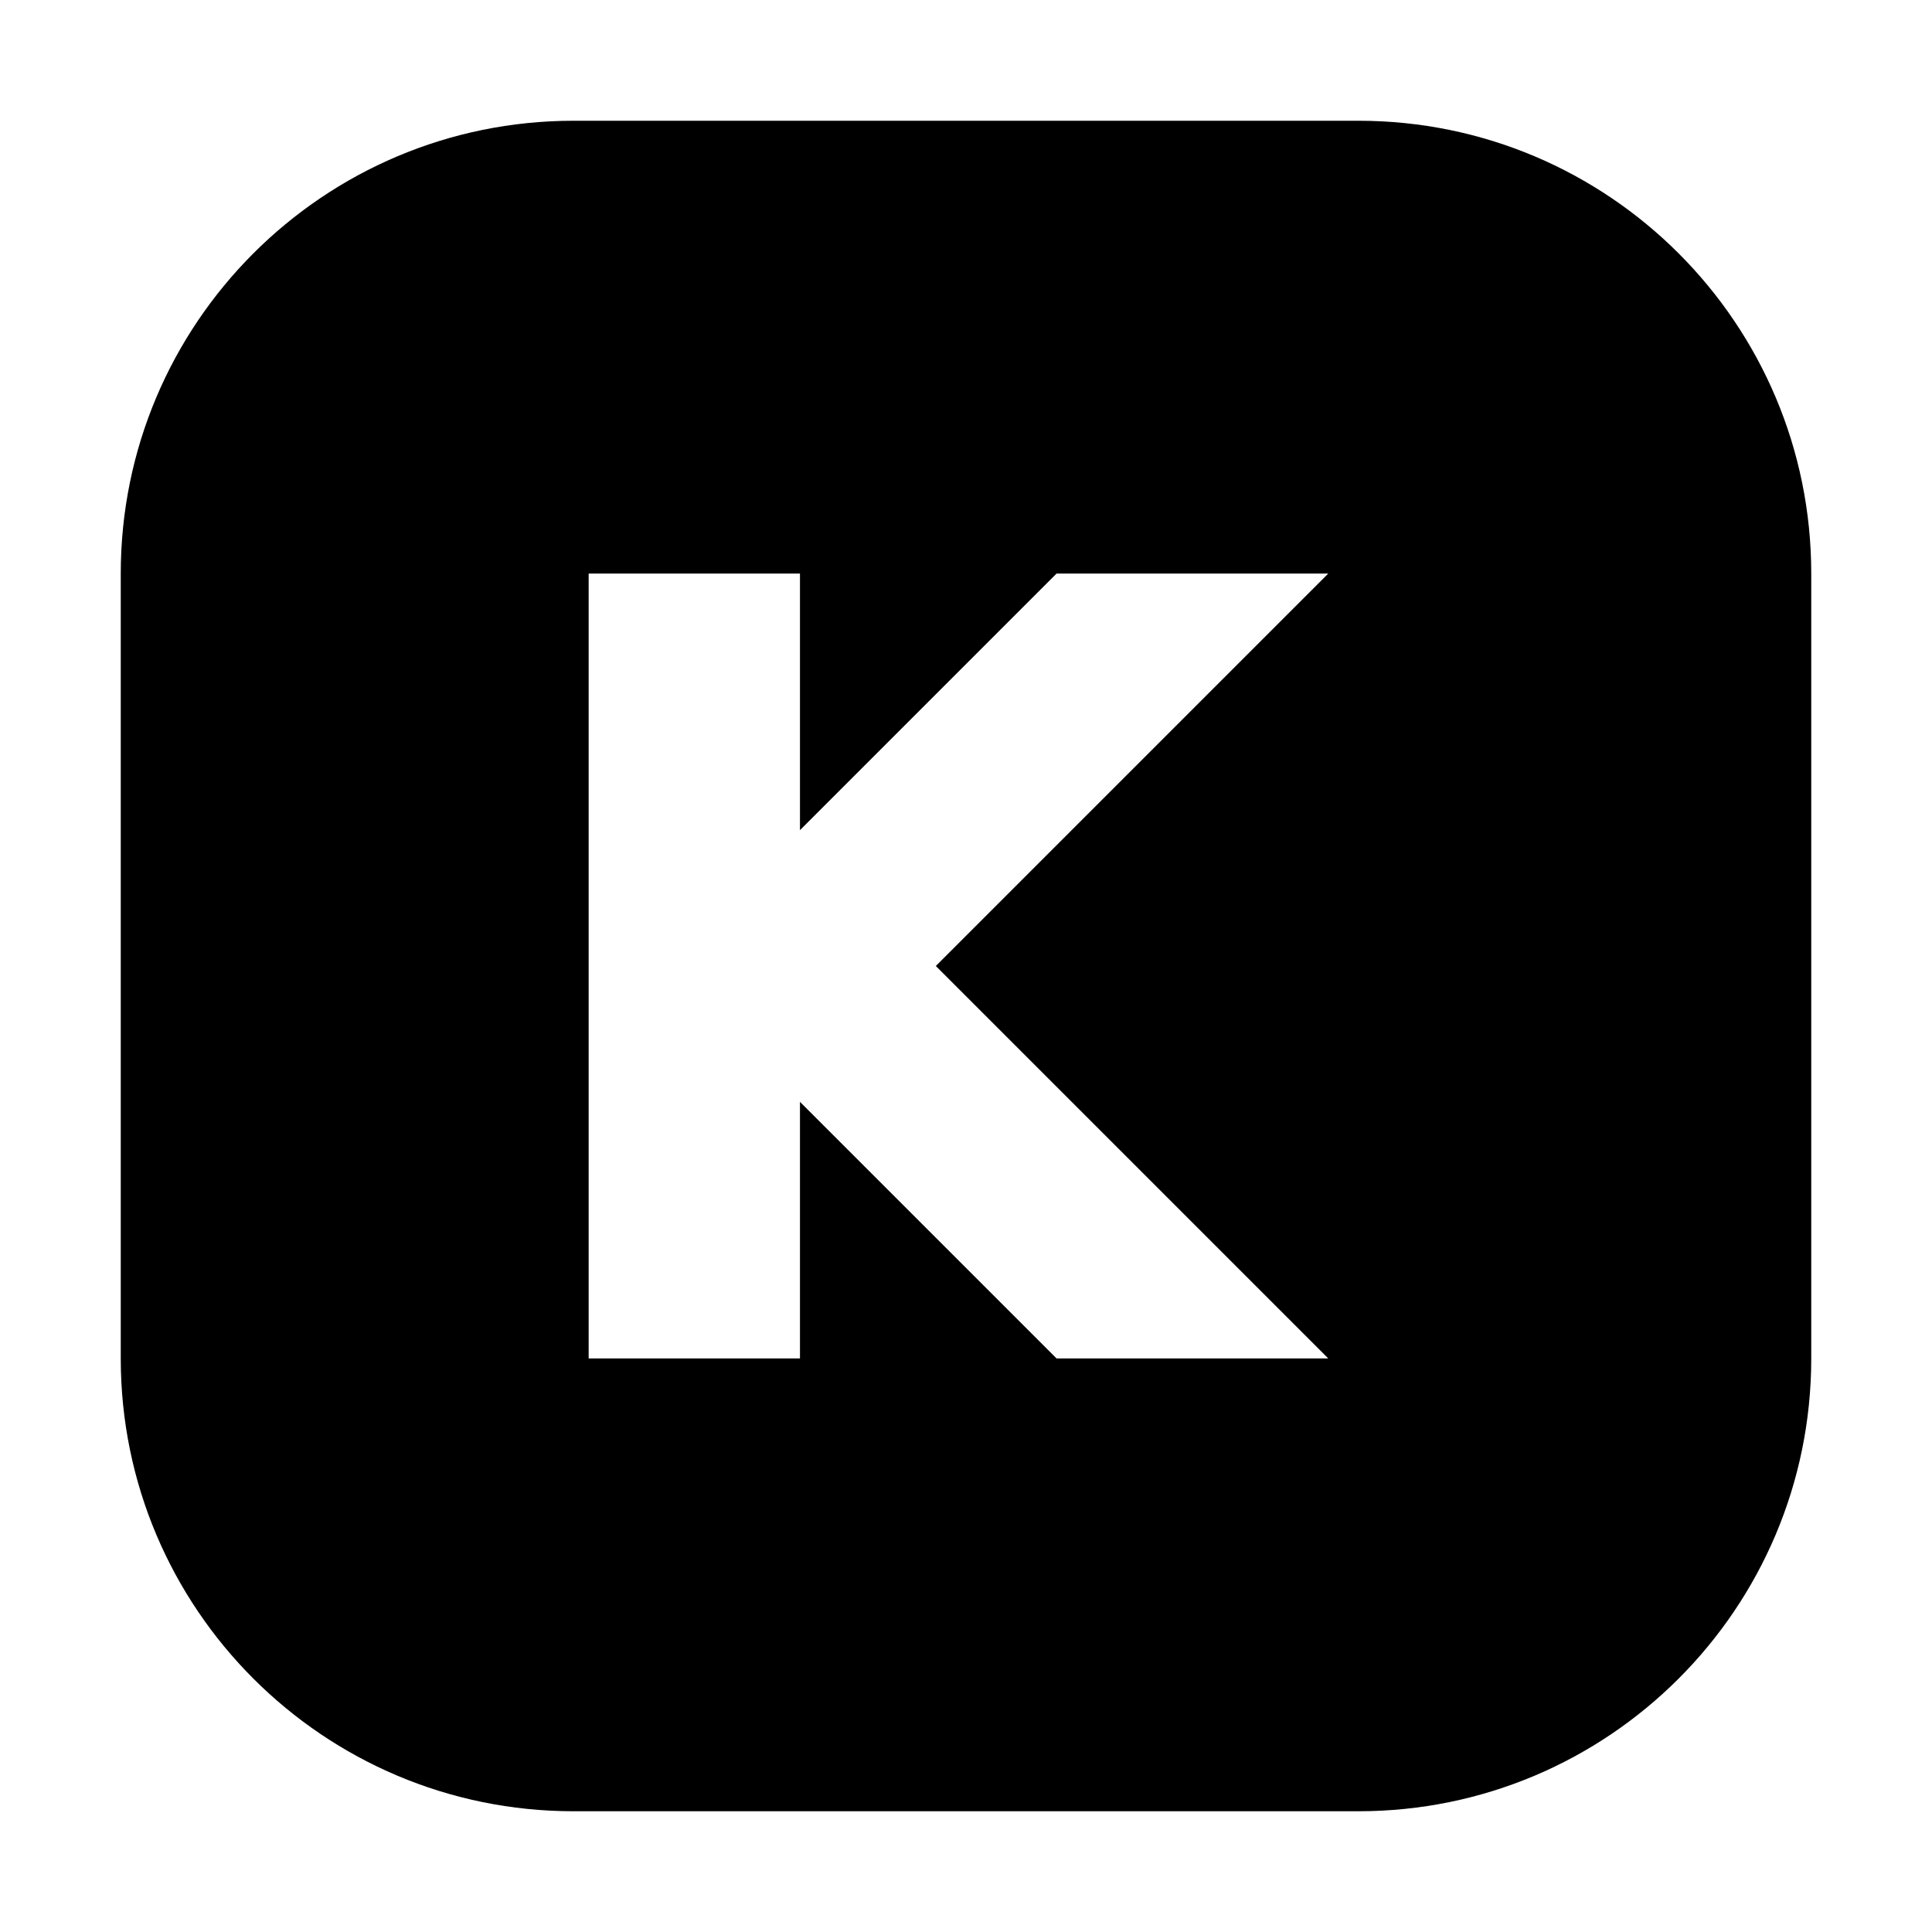
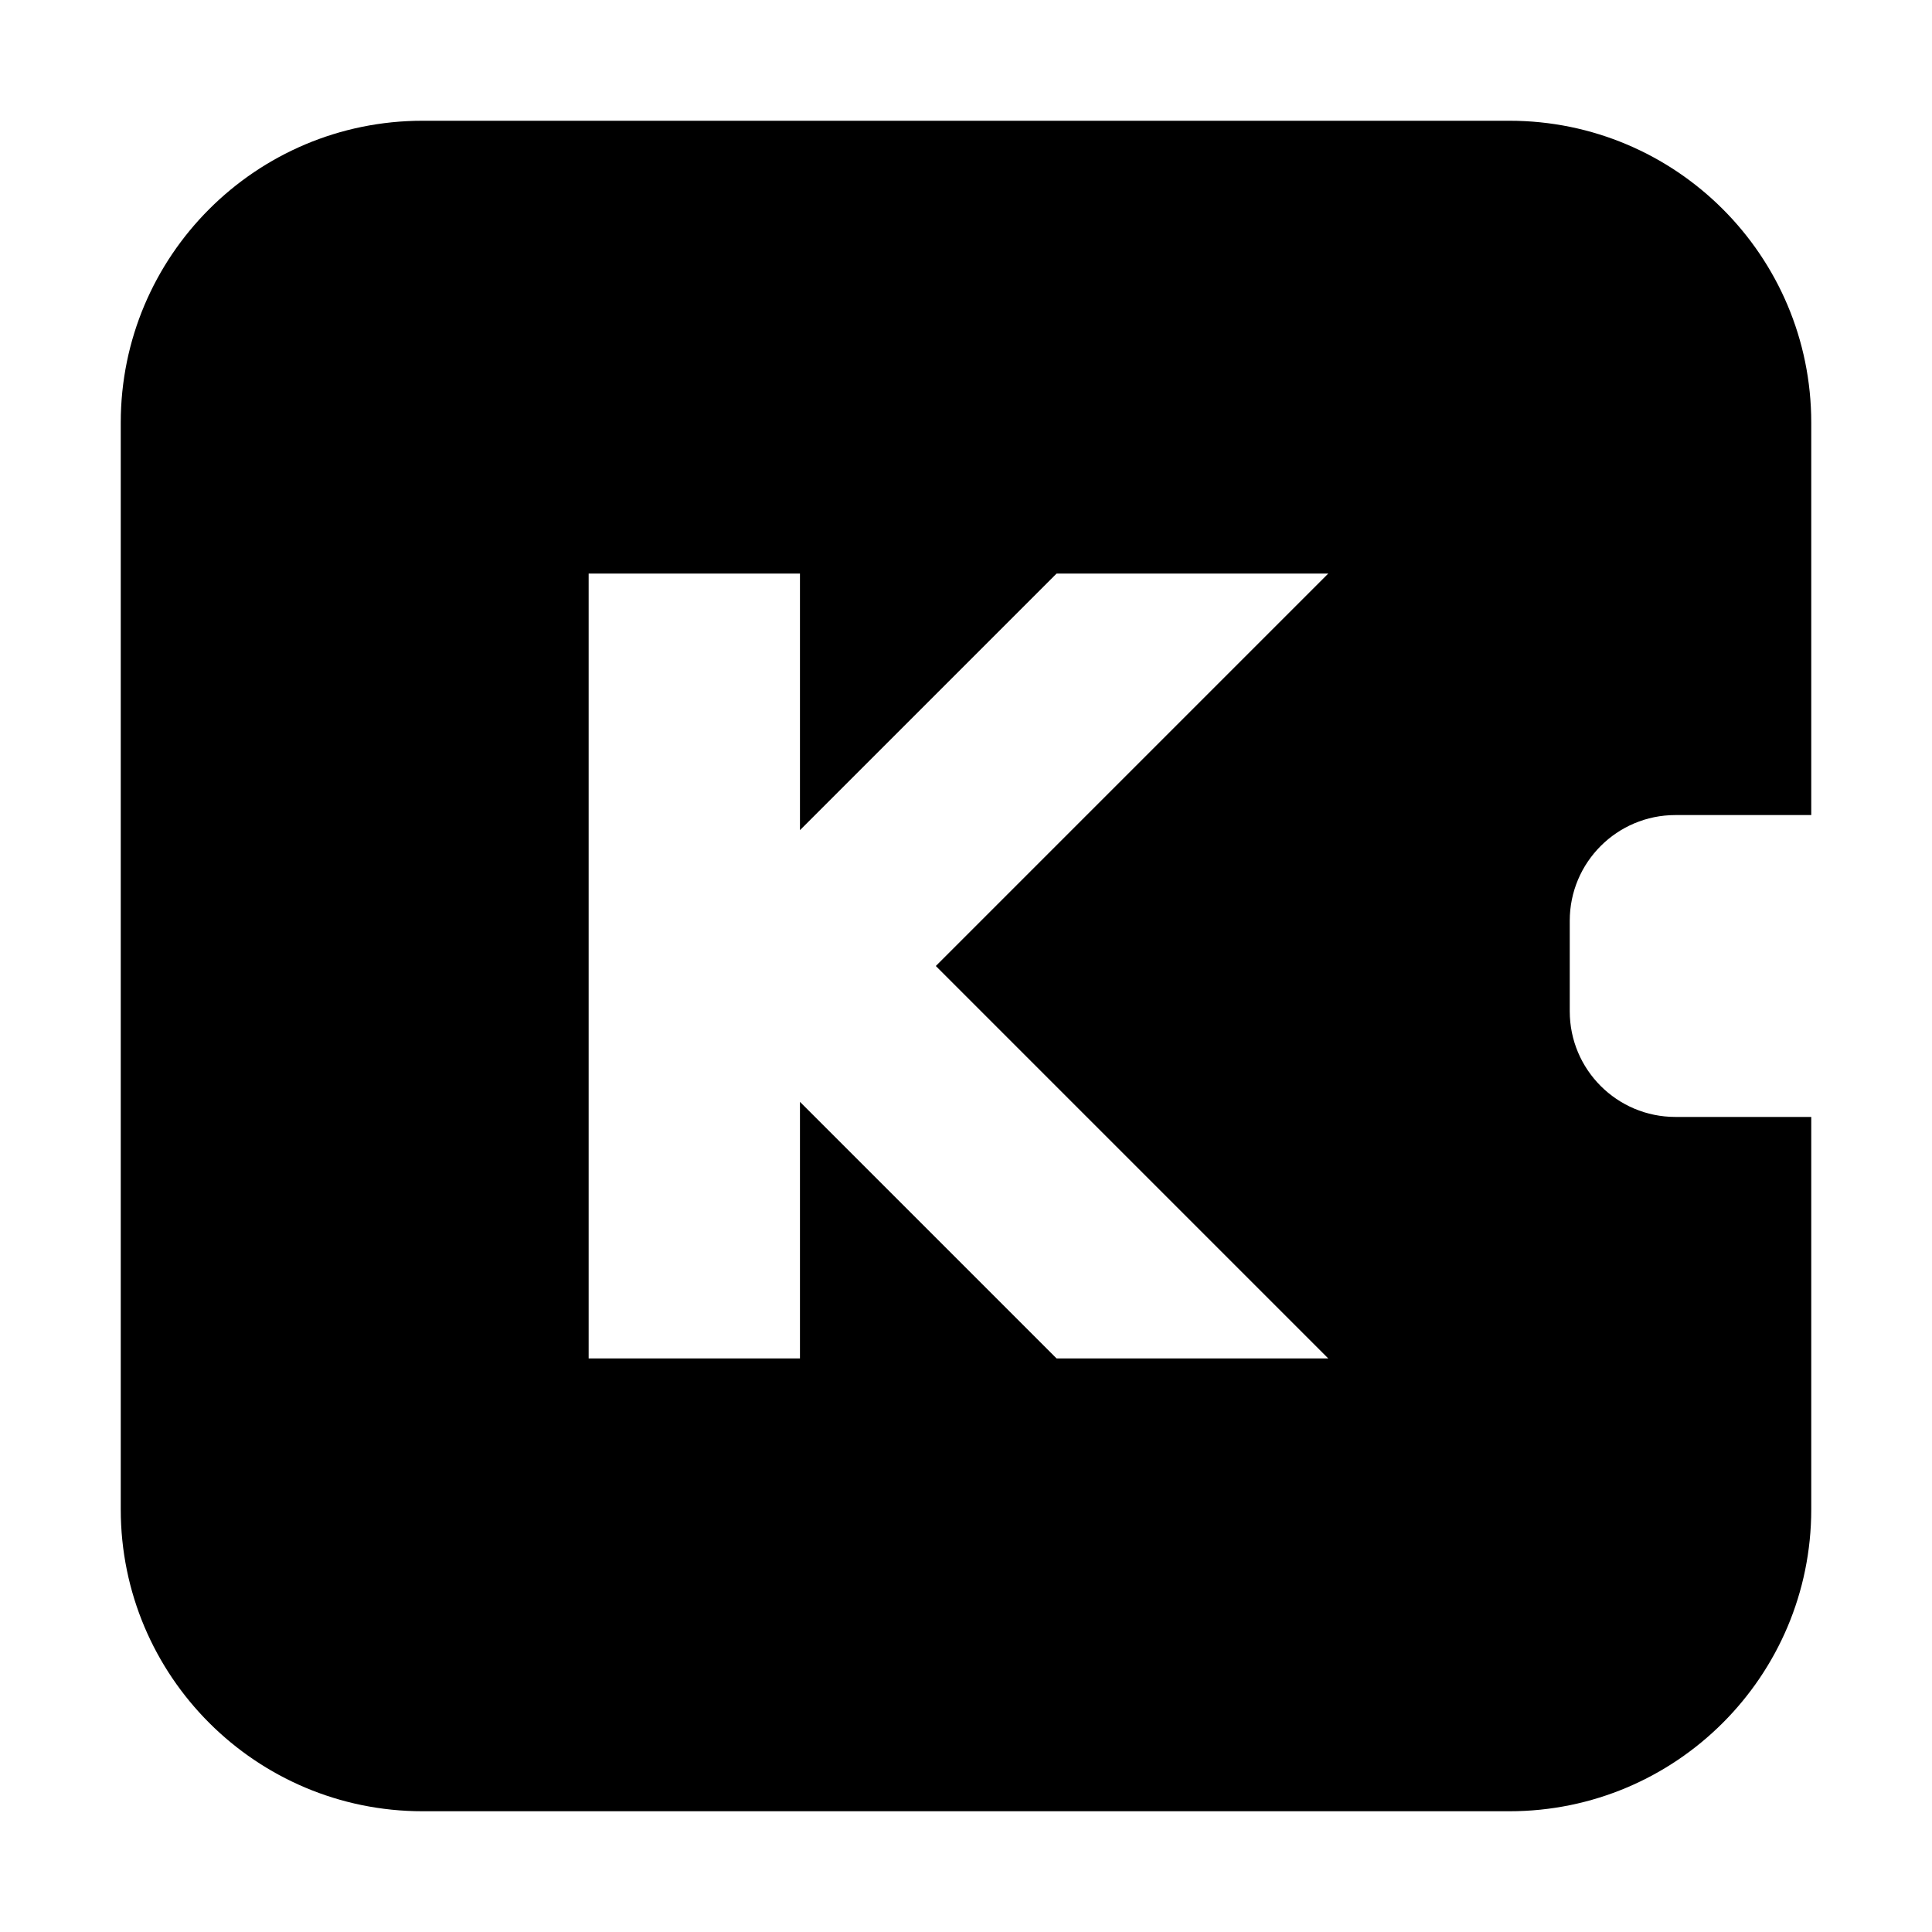
<svg xmlns="http://www.w3.org/2000/svg" viewBox="0 0 256 256" width="256" height="256" role="img" aria-label="KoncetCloud">
-   <path id="symbol" fill="#000000" fill-rule="evenodd" d="M76 16 H180 A60 60 0 0 1 240 76 V180 A60 60 0 0 1 180 240 H76 A60 60 0 0 1 16 180 V76 A60 60 0 0 1 76 16 Z M78 76 H106 V110 L140 76 H176 L124 128 L176 180 H140 L106 146 V180 H78 Z" />
+   <path id="symbol" fill="#000000" fill-rule="evenodd" d="     M56 16 H200 A40 40 0 0 1 240 56 V200 A40 40 0 0 1 200 240 H56 A40 40 0 0 1 16 200 V56 A40 40 0 0 1 56 16 Z     M78 76 H106 V110 L140 76 H176 L124 128 L176 180 H140 L106 146 V180 H78 Z     M240 108 H222 A14 14 0 0 0 208 122 V134 A14 14 0 0 0 222 148 H240 Z" />
</svg>
